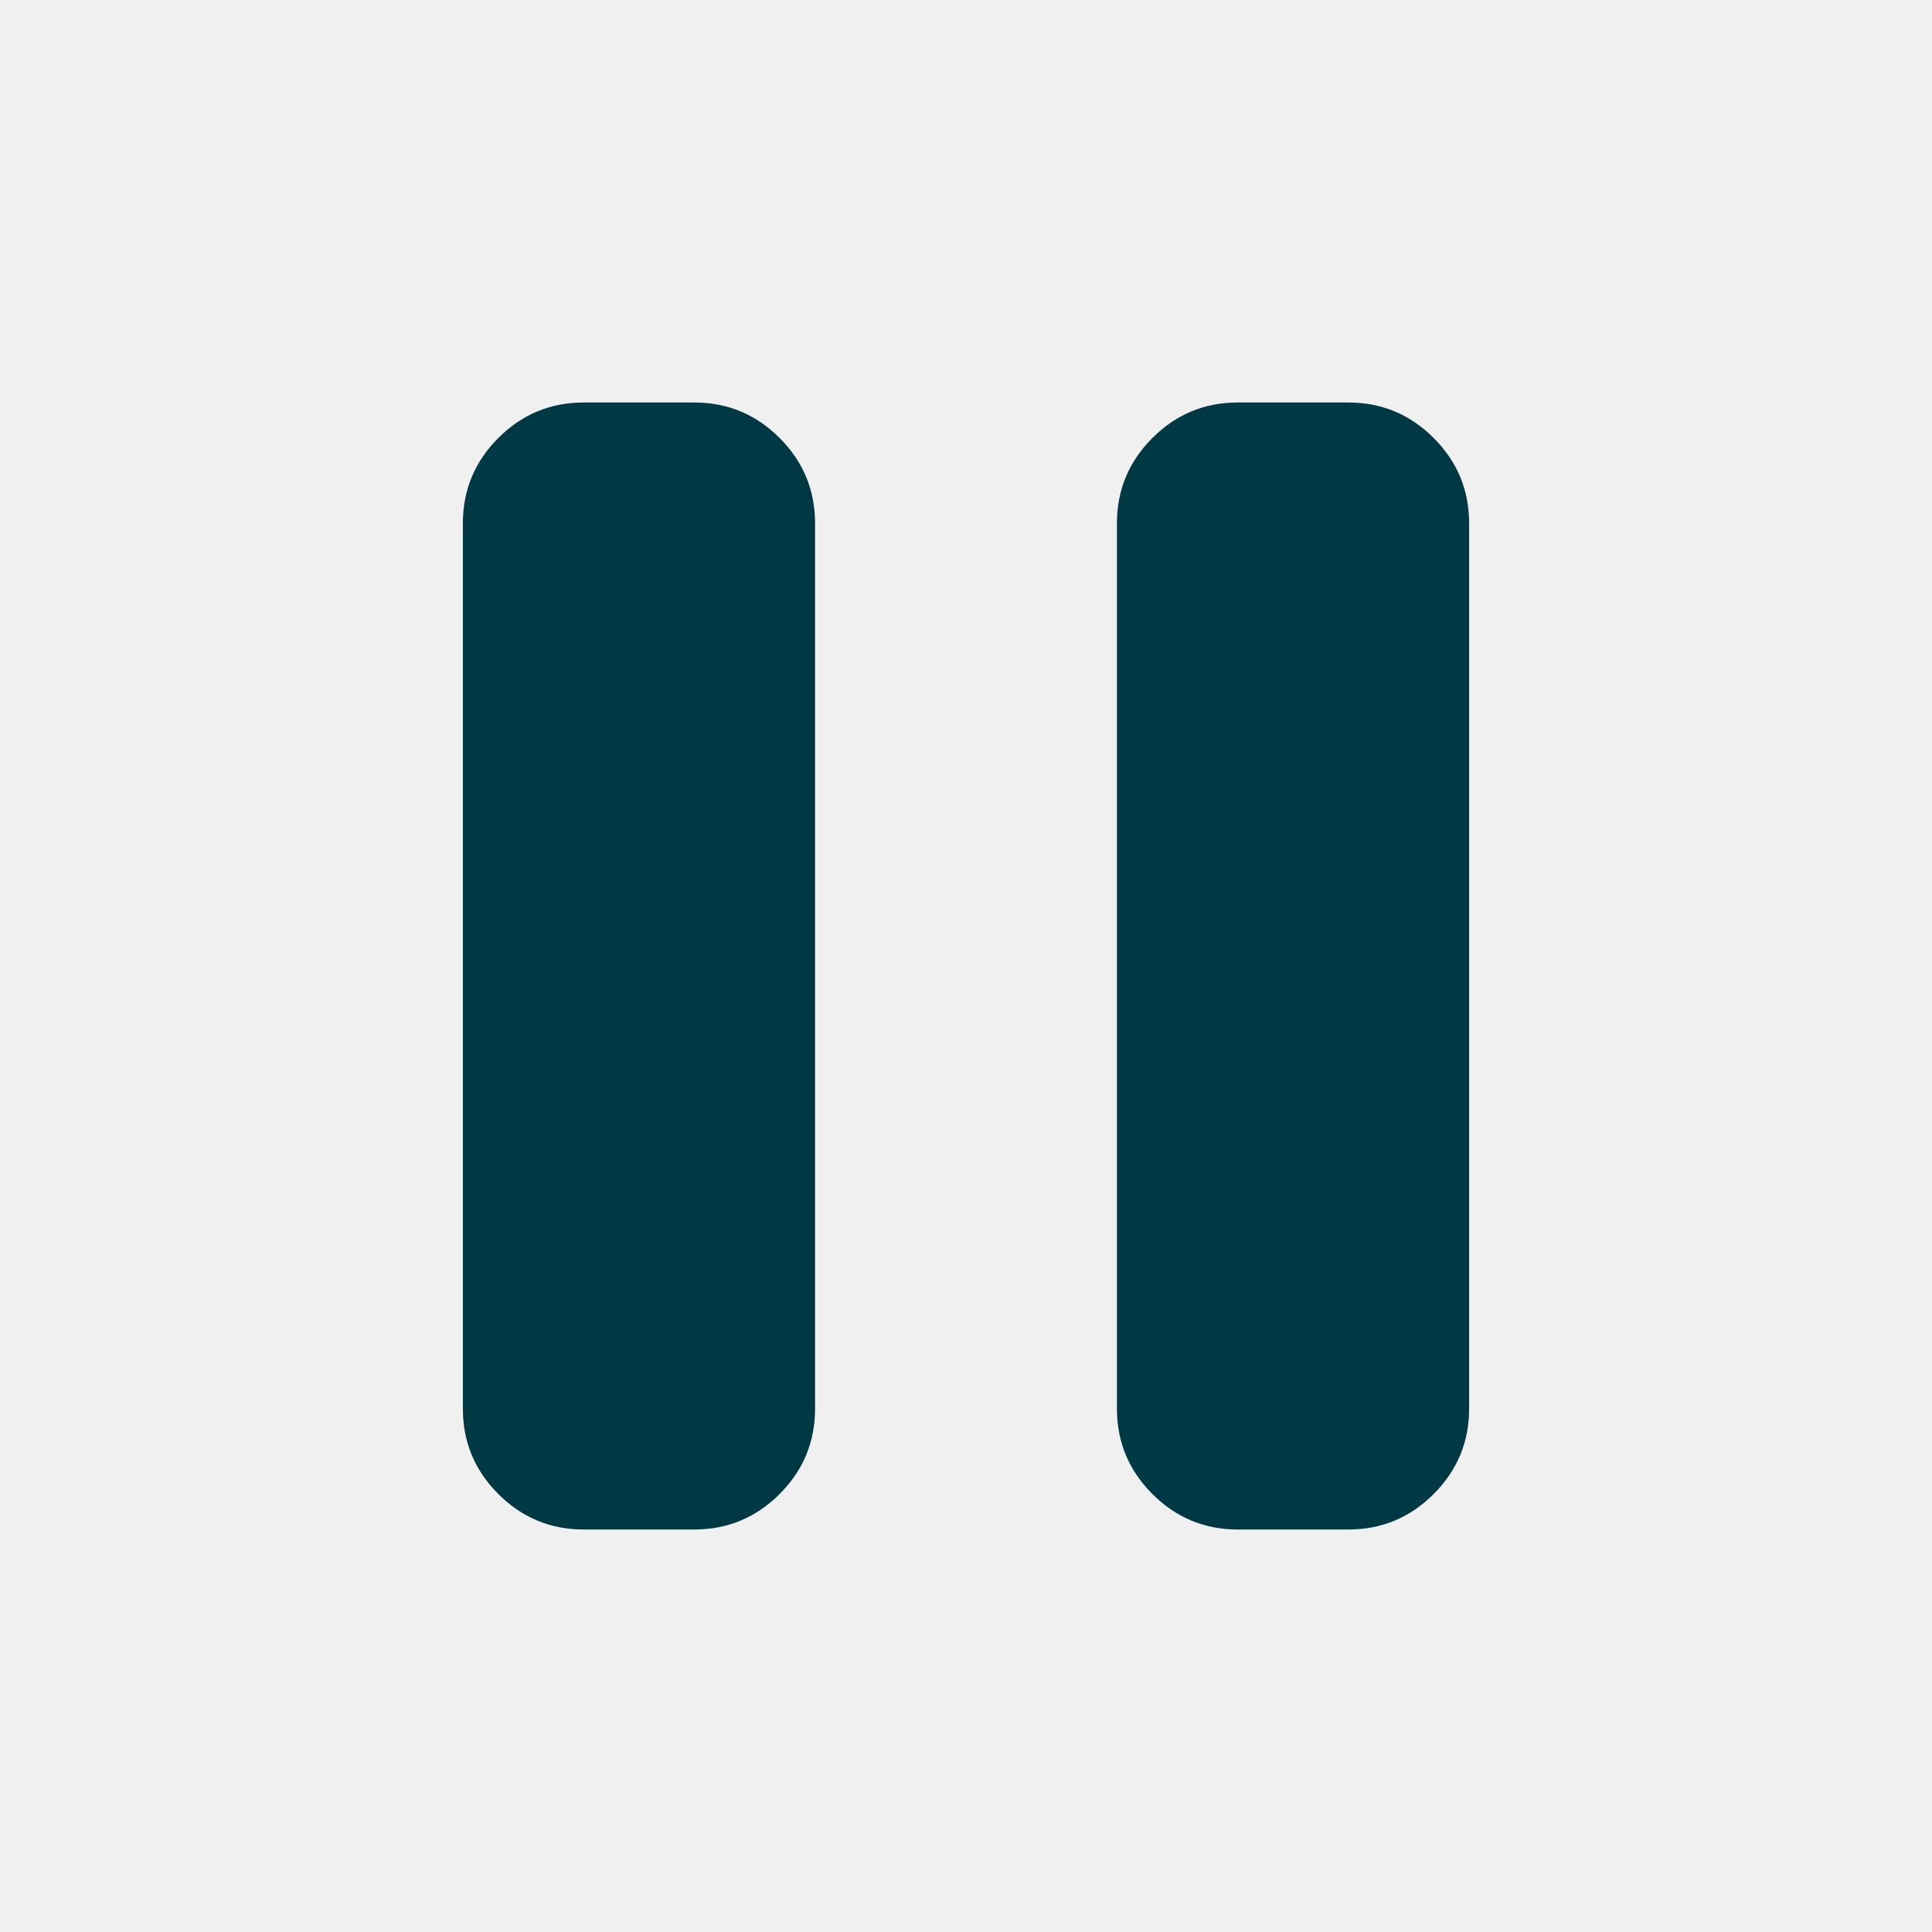
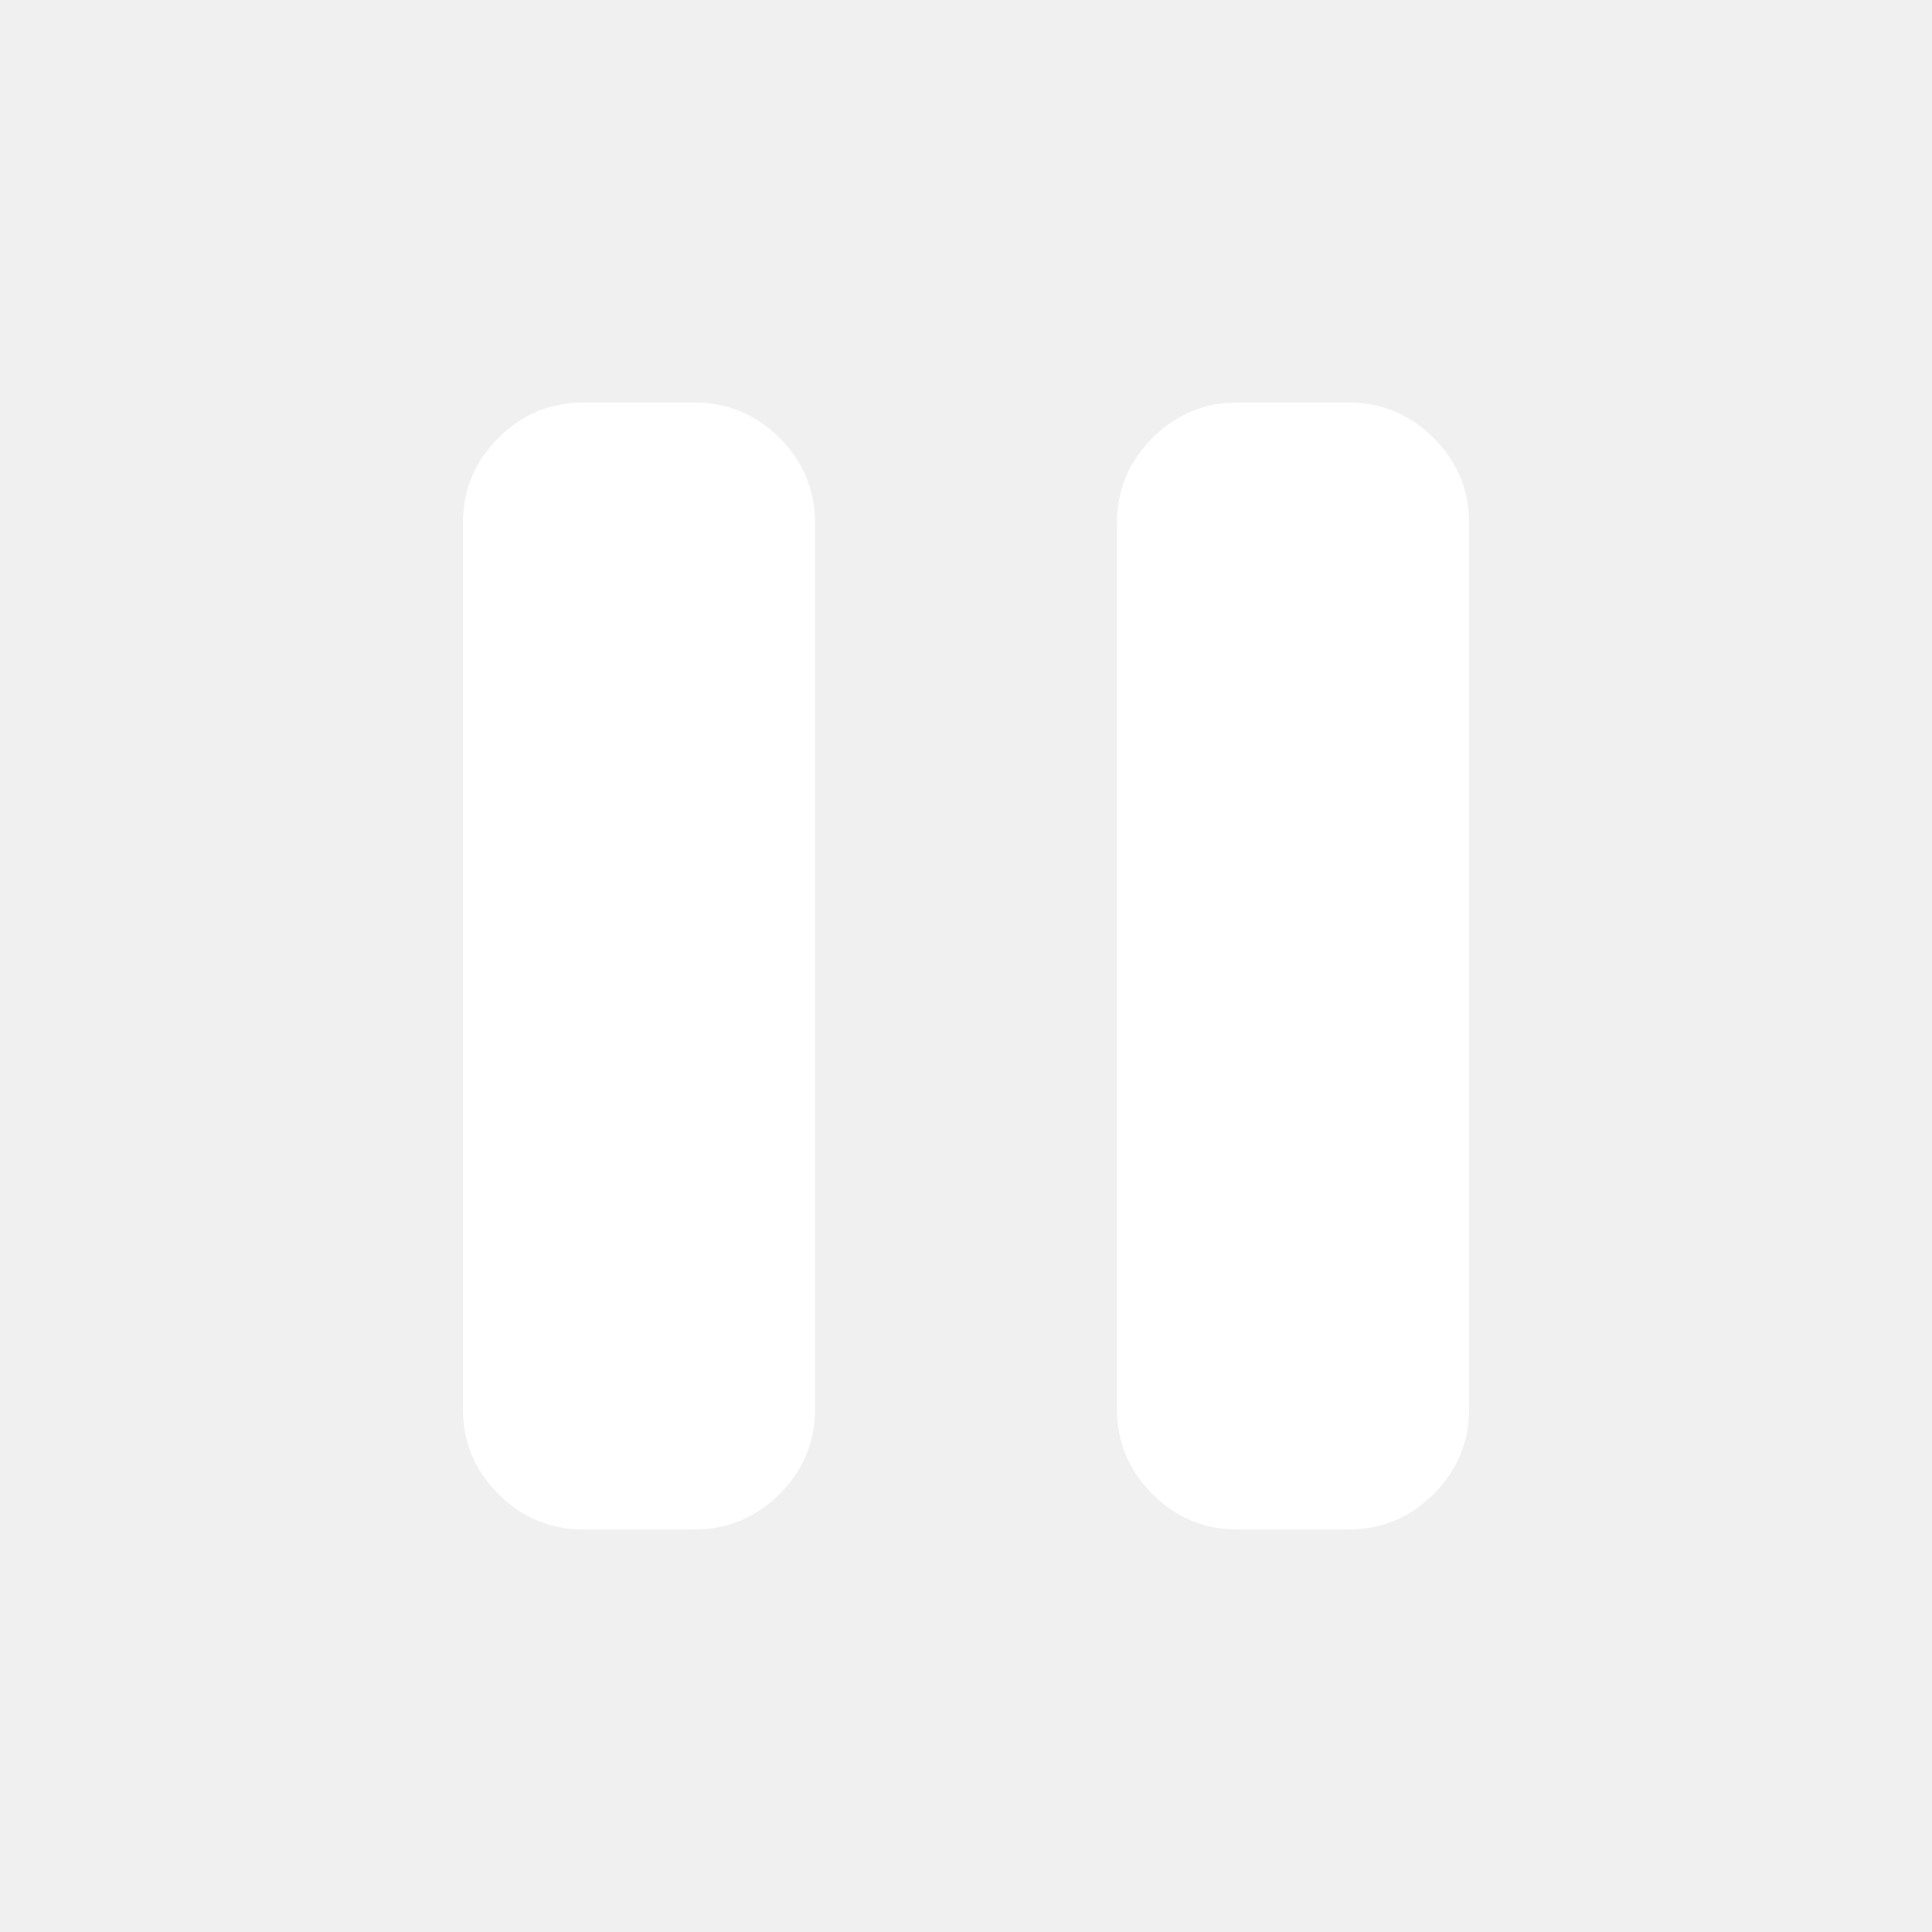
- <svg xmlns="http://www.w3.org/2000/svg" height="30" viewBox="0 -960 960 960" width="30" fill="#003844">
+ <svg xmlns="http://www.w3.org/2000/svg" height="25" viewBox="0 -960 960 960" width="25" fill="#ffffff">
  <path d="M615-200q-24.75 0-42.375-17.625T555-260v-440q0-24.75 17.625-42.375T615-760h55q24.75 0 42.375 17.625T730-700v440q0 24.75-17.625 42.375T670-200h-55Zm-325 0q-24.75 0-42.375-17.625T230-260v-440q0-24.75 17.625-42.375T290-760h55q24.75 0 42.375 17.625T405-700v440q0 24.75-17.625 42.375T345-200h-55Z" />
</svg>
